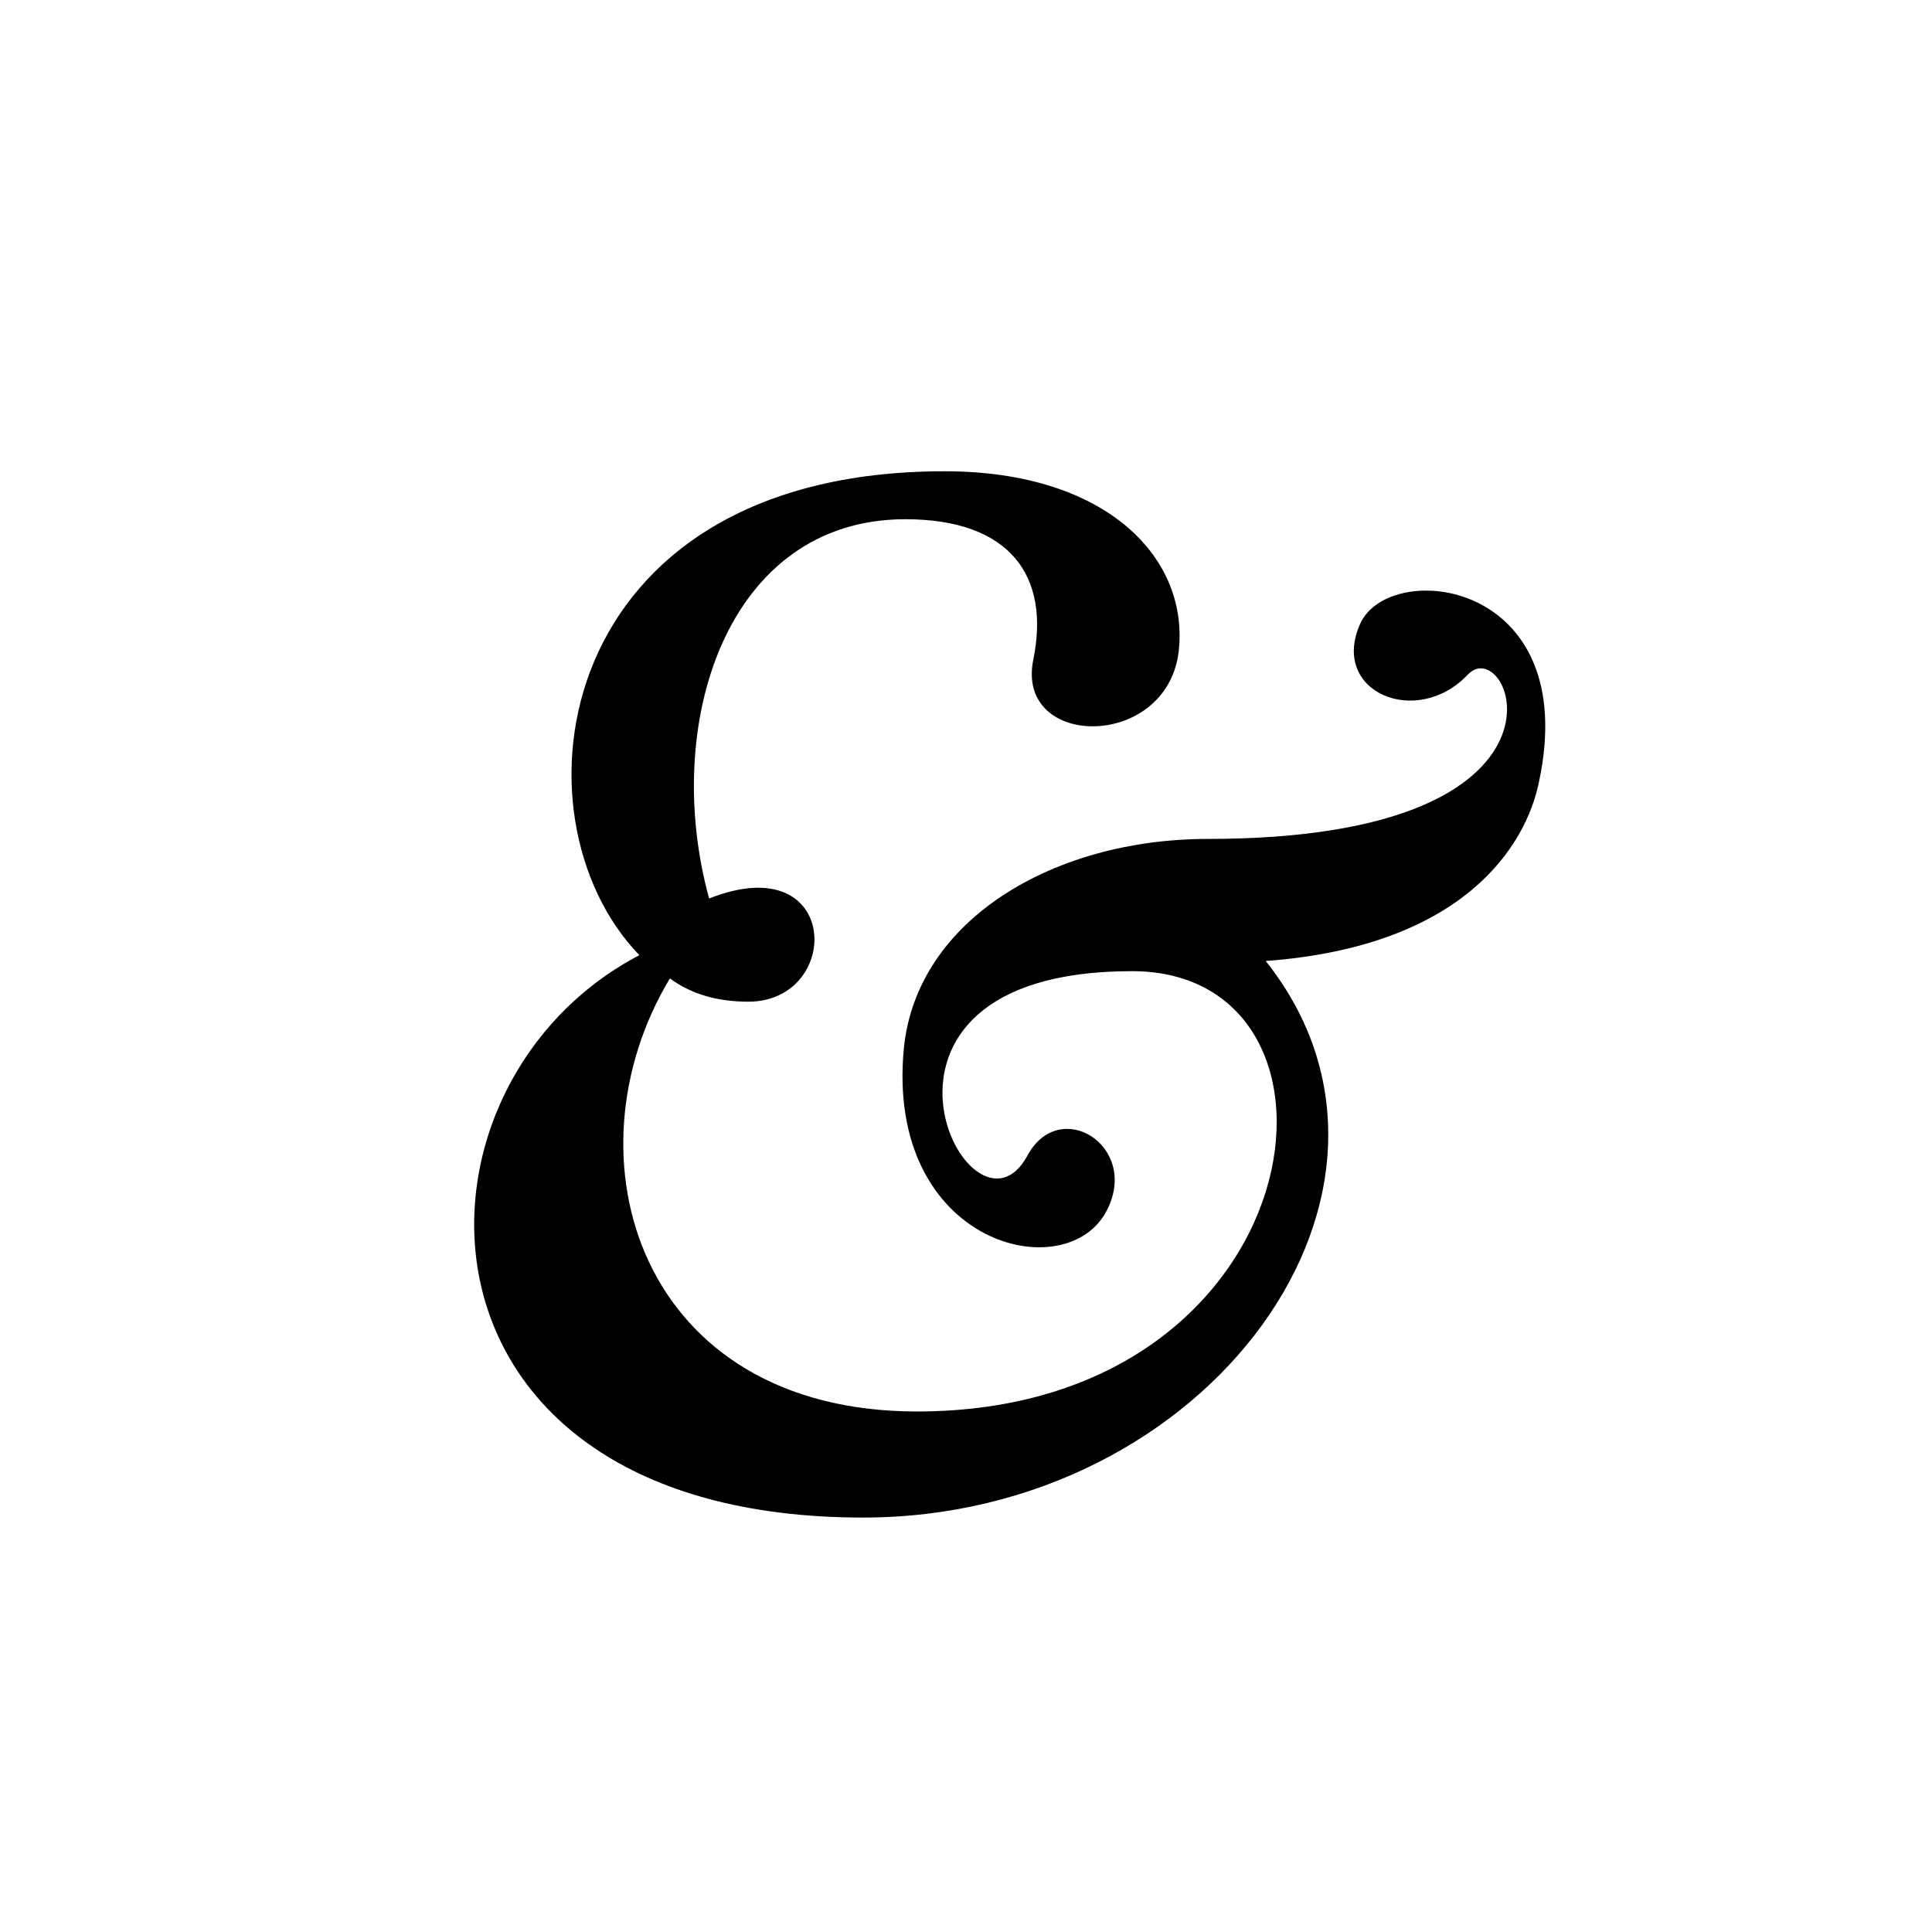
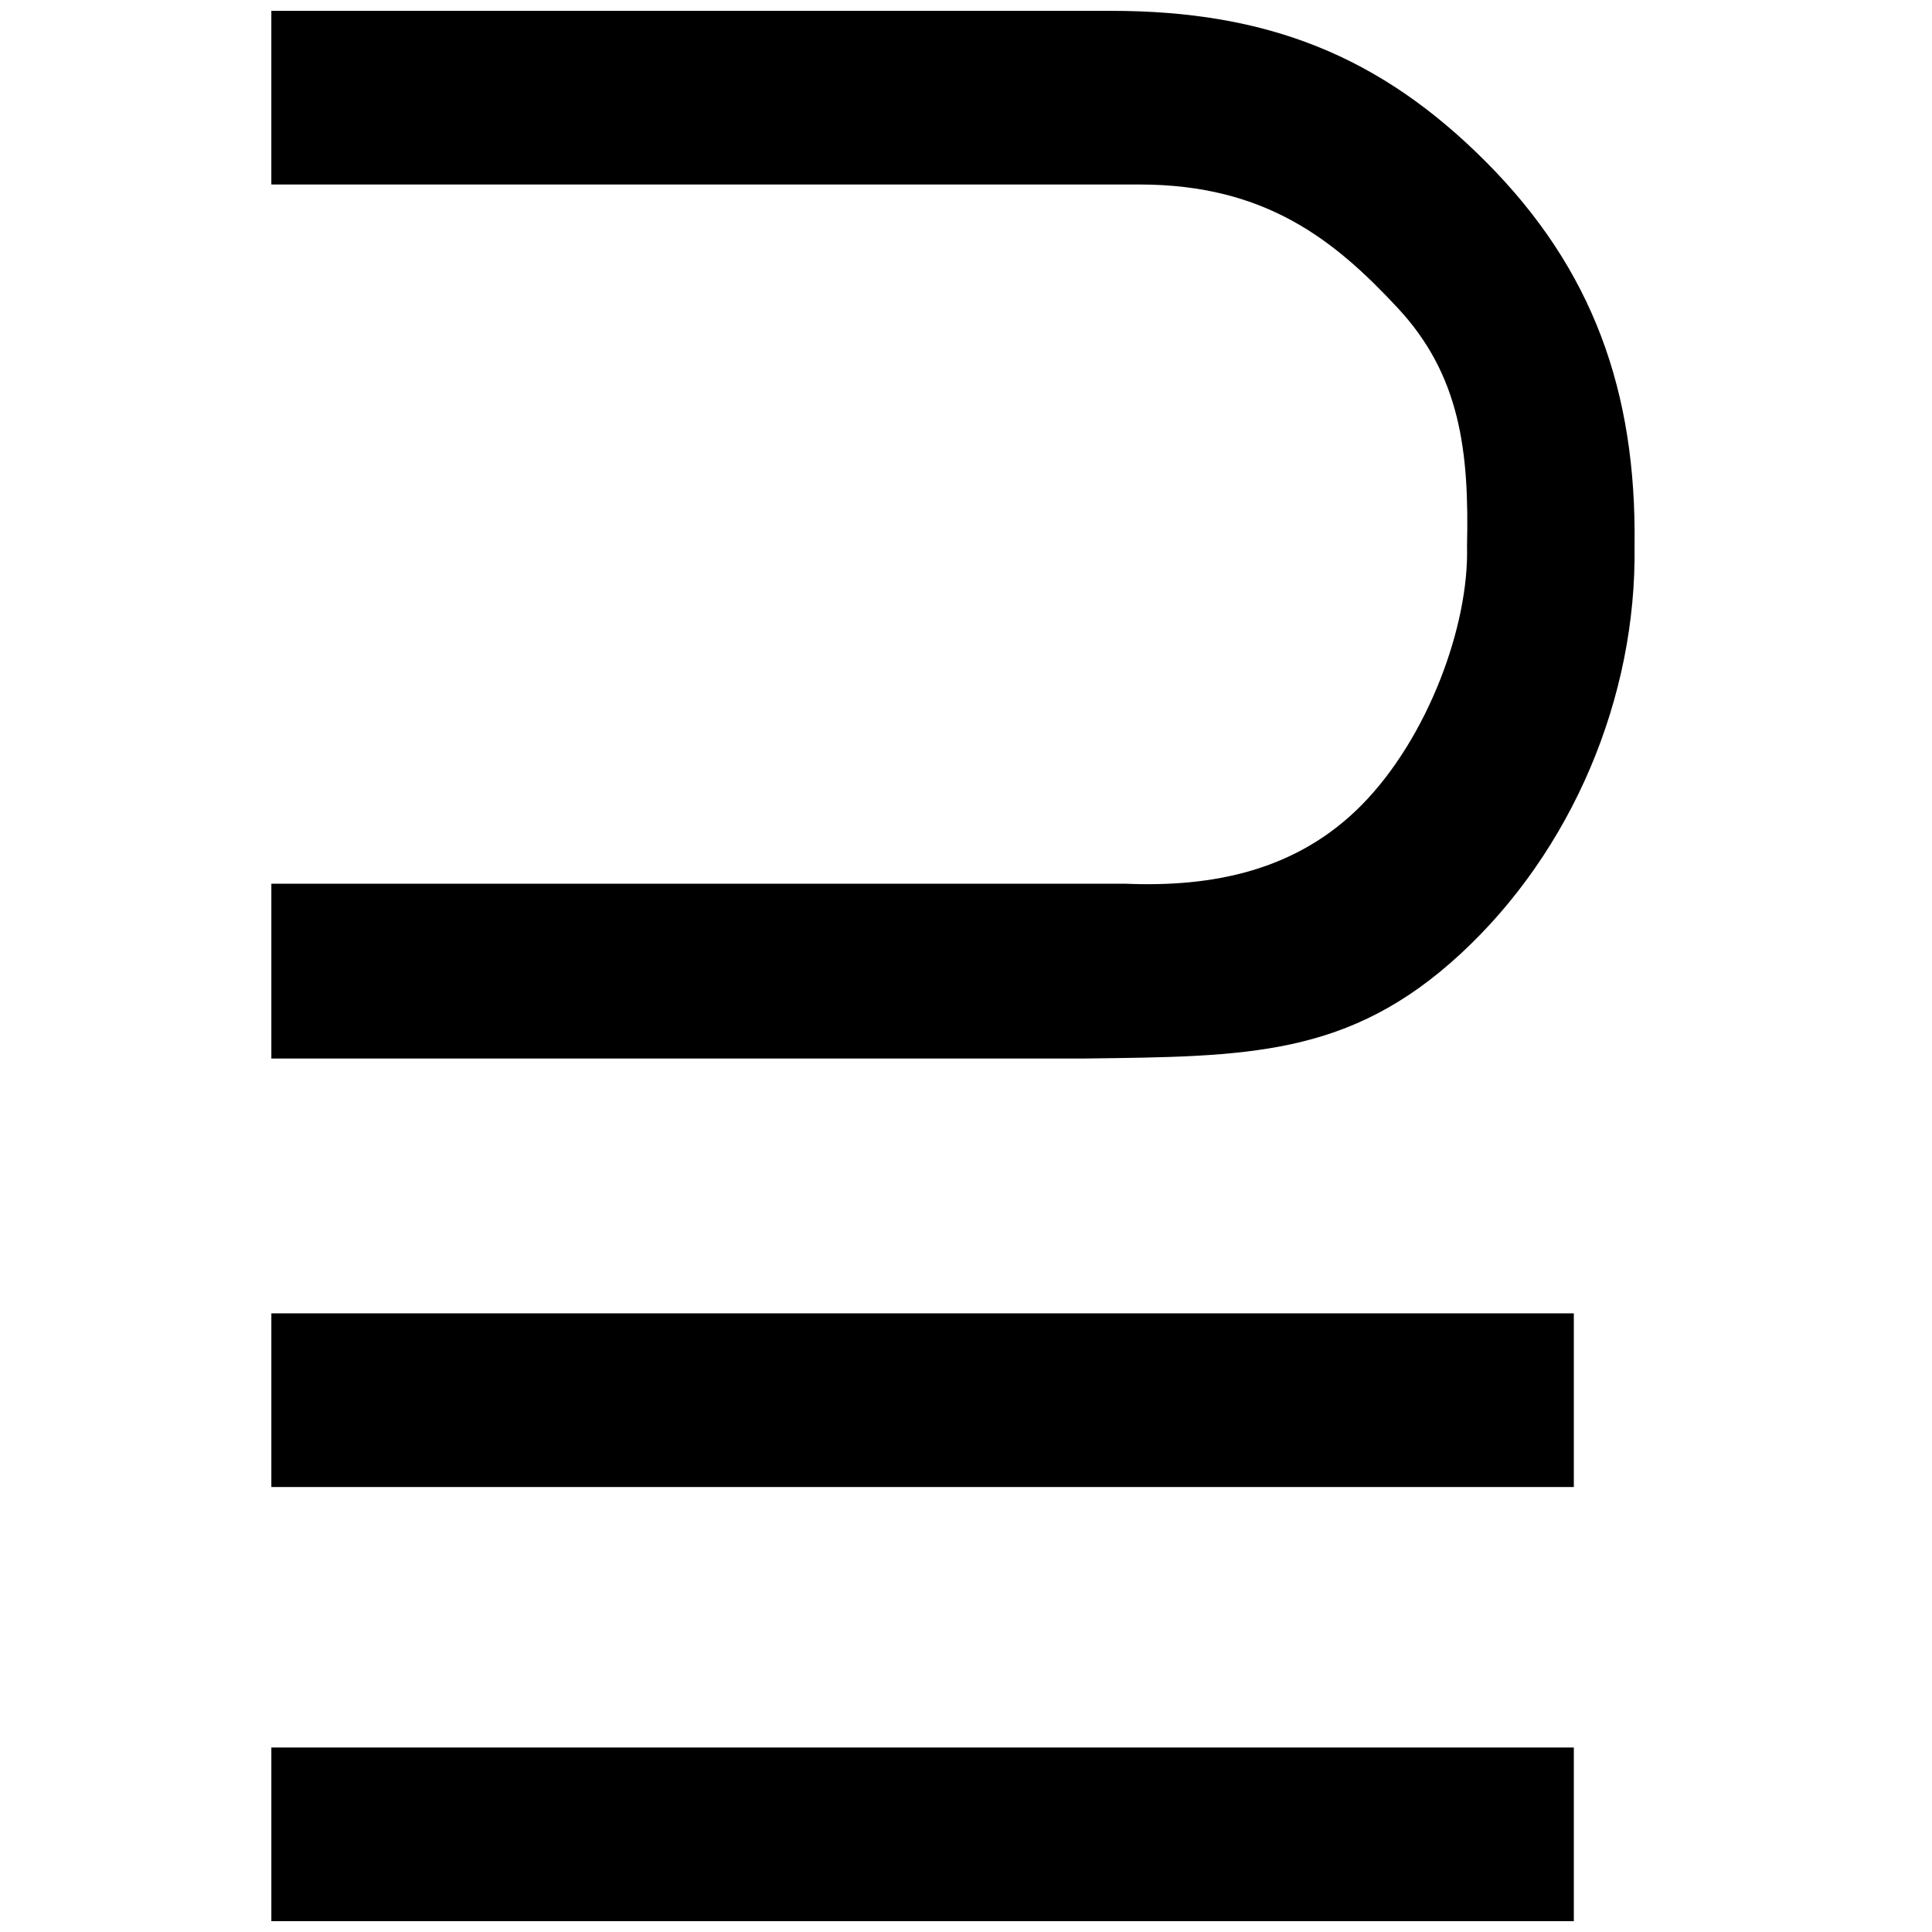
- <svg xmlns="http://www.w3.org/2000/svg" width="512px" height="512px" viewBox="0 0 512 512" version="1.1">
-   <defs />
-   <g id="Page-1" stroke="none" stroke-width="1" fill="none" fill-rule="evenodd">
-     <path d="M198.324,265.455 C190.237,265.455 183.305,263.529 177.528,259.293 C149.03,306.662 169.441,374.056 242.997,374.056 C349.287,374.056 364.306,257.368 299.993,257.368 C218.35,257.368 257.246,334.004 272.265,306.276 C280.737,290.487 301.918,303.581 293.446,320.526 C283.048,341.706 234.524,330.153 239.531,277.778 C242.997,243.504 279.582,222.323 320.019,222.323 C423.613,222.323 400.121,166.867 388.953,178.805 C375.474,193.055 352.368,183.427 360.455,165.327 C368.157,147.997 419.377,153.388 407.823,207.304 C404.357,224.248 387.798,250.821 335.423,254.672 C383.561,315.134 320.404,402.169 228.748,402.169 C103.973,402.169 103.202,287.791 169.441,253.131 C134.011,216.546 145.949,124.89 250.314,124.89 C293.831,124.89 315.397,148.382 312.316,173.029 C308.85,198.831 269.184,198.446 273.805,174.954 C278.427,152.618 267.644,137.599 239.916,137.599 C192.548,137.599 175.218,191.899 187.926,238.112 C222.971,224.248 223.356,265.455 198.324,265.455 L198.324,265.455 Z" id="&amp;-copy" fill="#000000" />
-   </g>
+ <svg xmlns="http://www.w3.org/2000/svg" width="256" height="256" viewBox="0 0 256 256">
+   <path d="M35.955 117.097v23.162h107.78c21.5-.27 35.036-.206 49.816-13.885 14.782-13.68 23.322-33.985 23.035-53.987.287-20.59-5.594-36.784-19.658-50.91-14.063-14.127-29.095-20.04-49.698-20.04H35.954v23.01H150.99c16.754 0 25.873 7.406 34.204 16.347 8.33 8.94 9.483 19.05 9.194 31.593.29 10.525-5.206 25.364-13.895 34.216-8.69 8.85-19.917 10.976-31.383 10.493H35.955zm0 114.454v23.012H208.54v-23.01H35.954zm0-57.528v23.012H208.54v-23.012H35.954z" fill="#000" fill-rule="evenodd" />
</svg>
